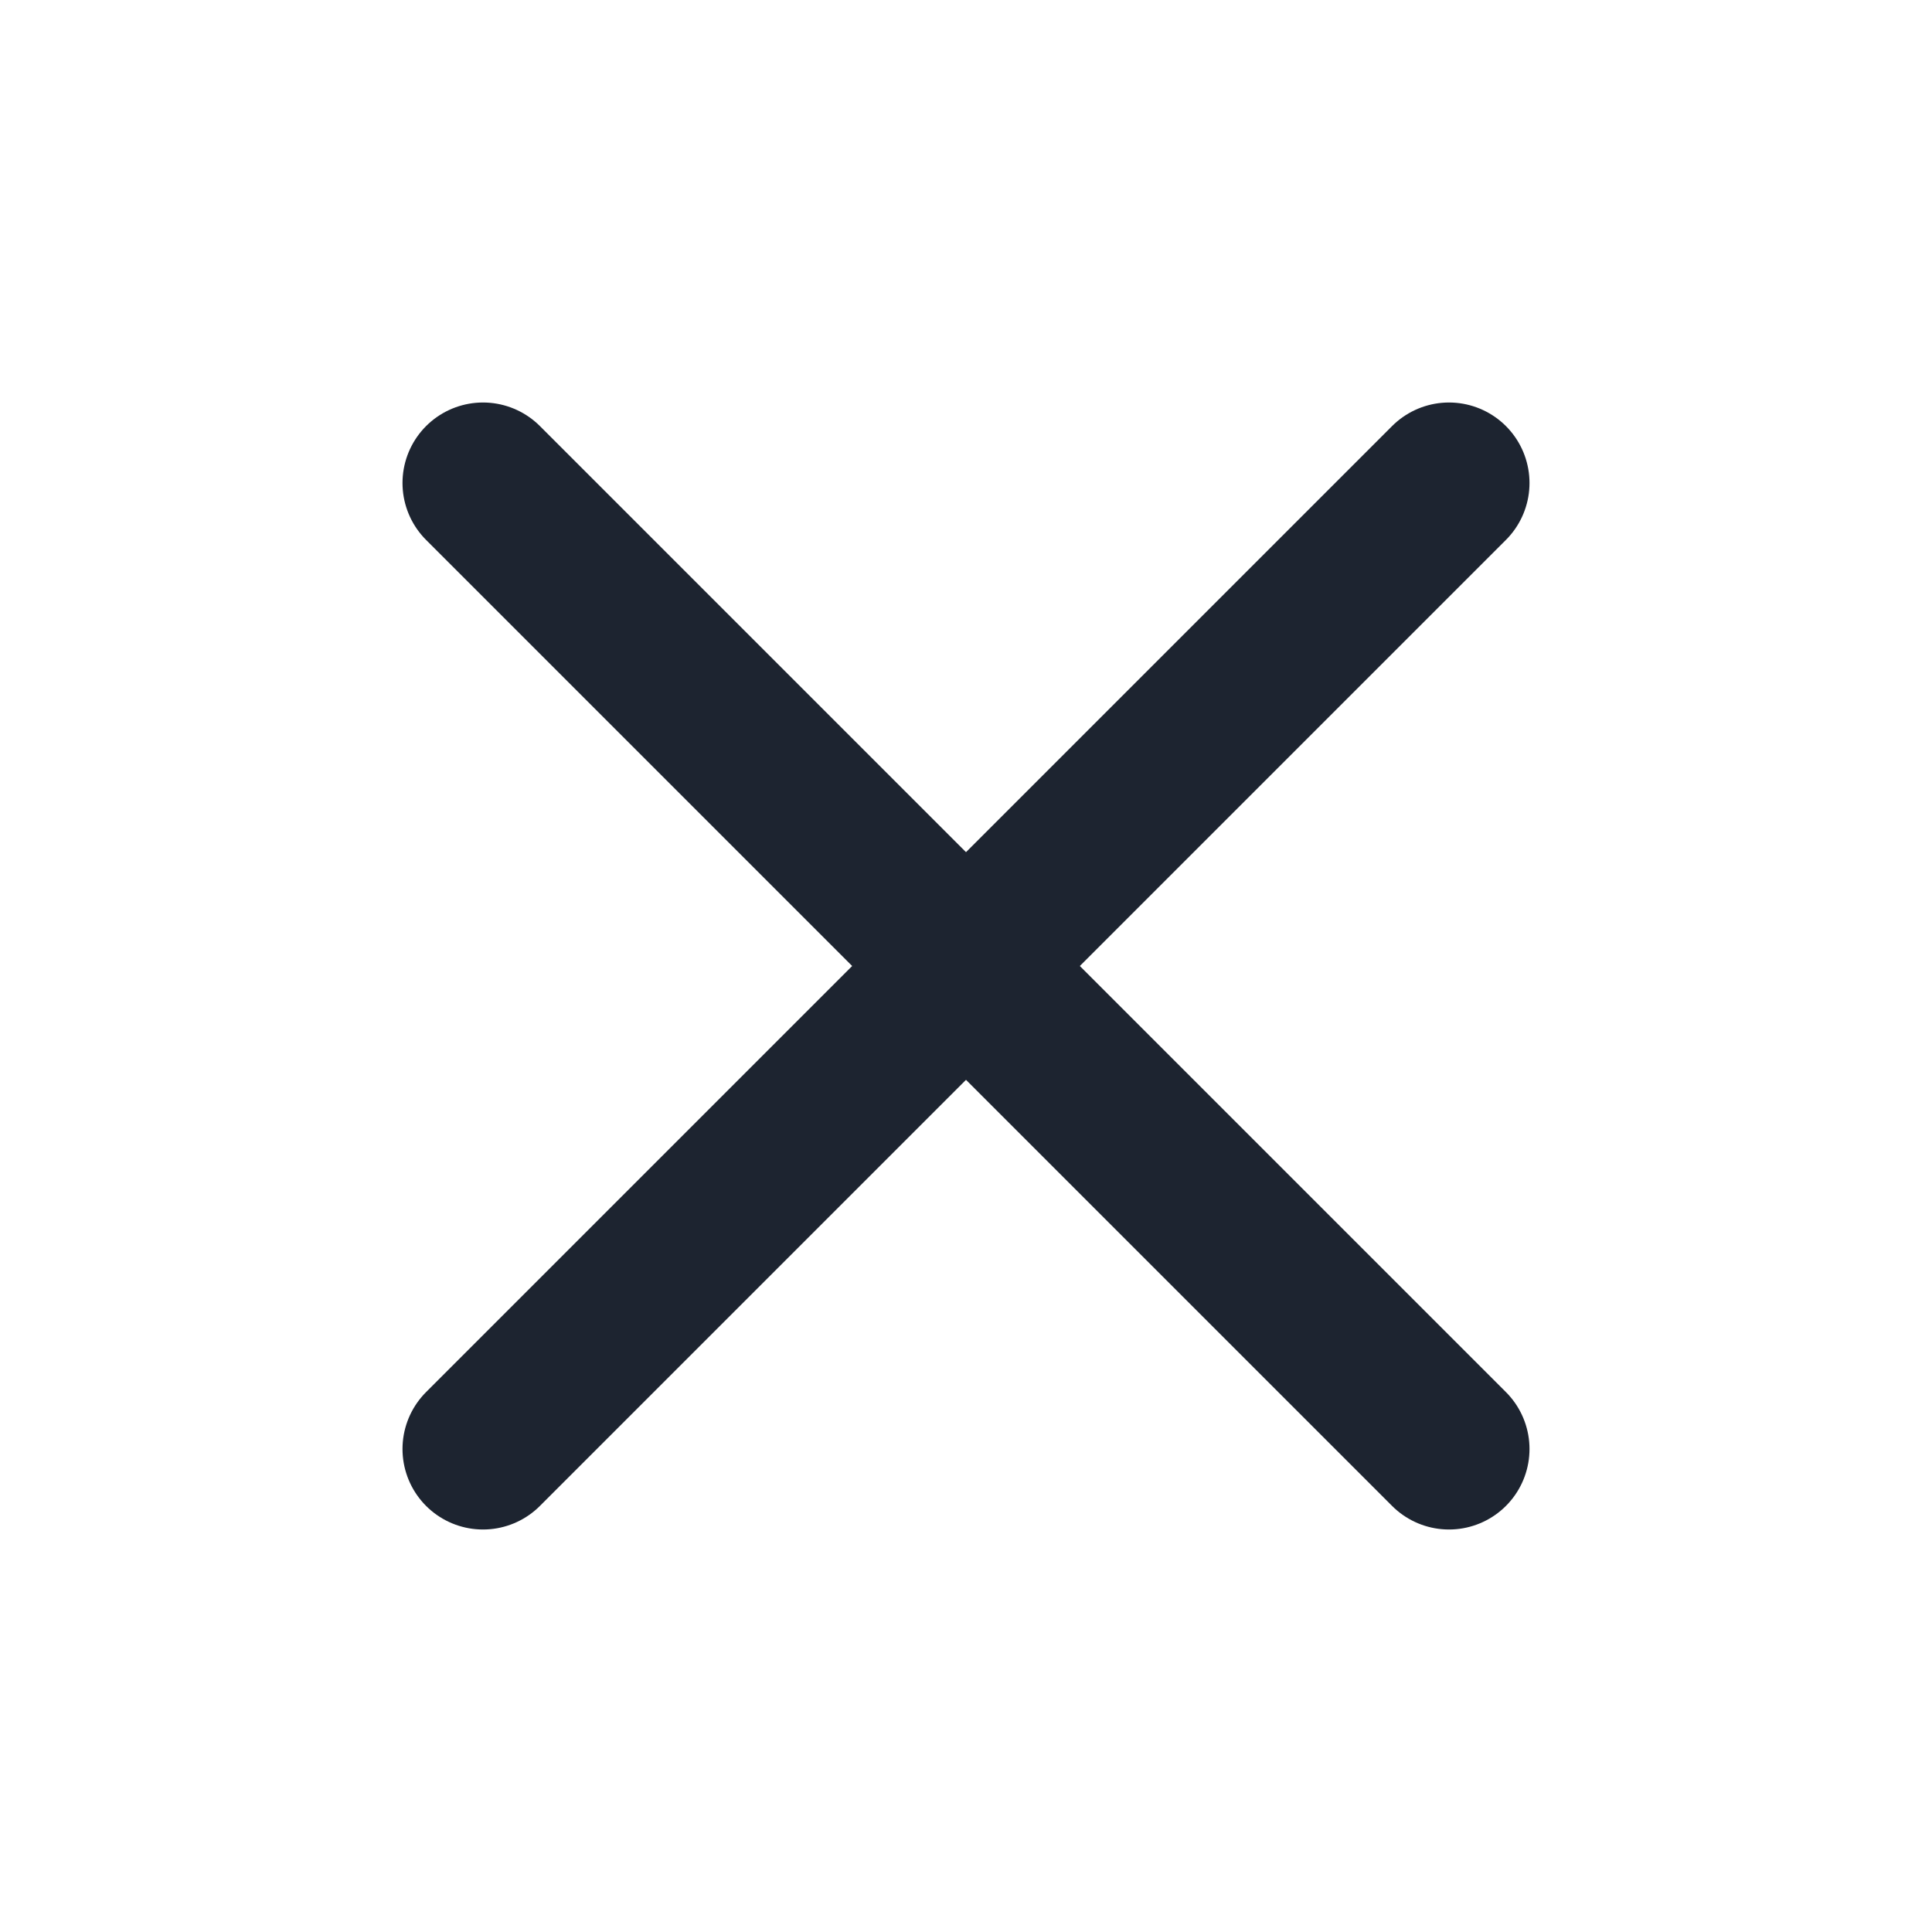
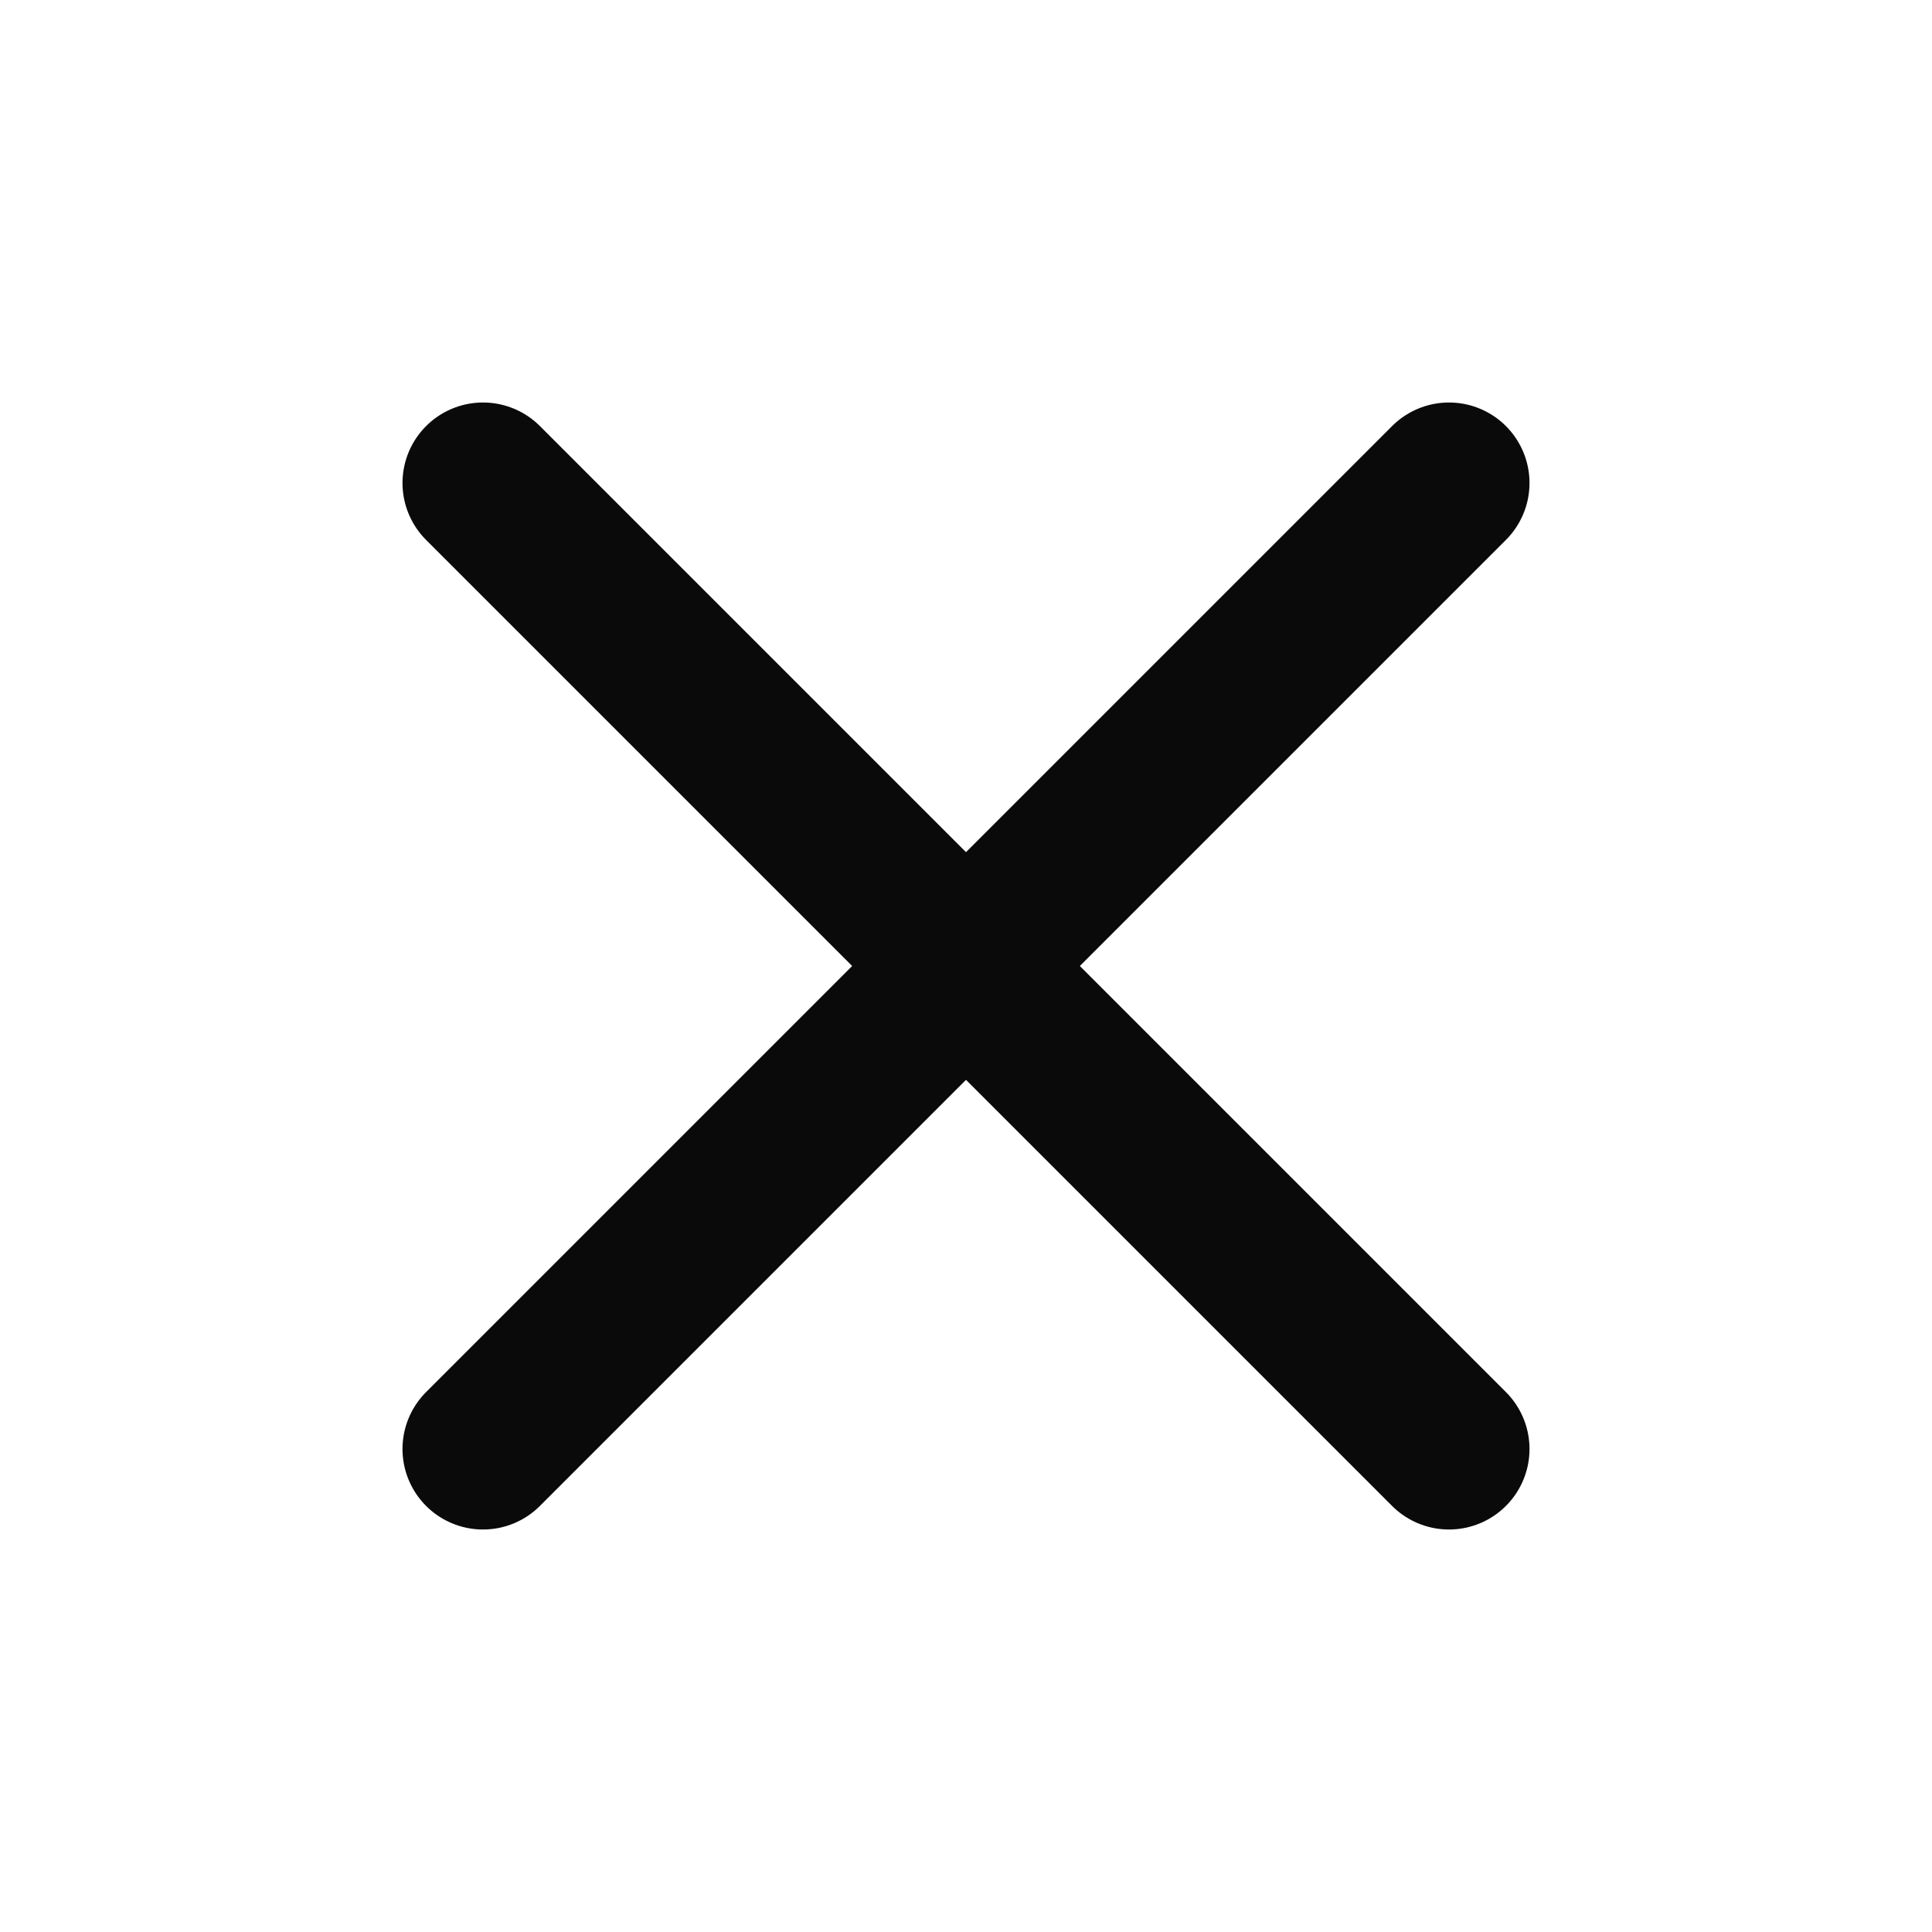
- <svg xmlns="http://www.w3.org/2000/svg" width="24" height="24" viewBox="0 0 24 24" fill="none" stroke="#1d2430" stroke-width="2" stroke-linecap="round" stroke-linejoin="round">
+ <svg xmlns="http://www.w3.org/2000/svg" width="24" height="24" viewBox="0 0 24 24" fill="none" stroke="#0a0a0a" stroke-width="2" stroke-linecap="round" stroke-linejoin="round">
  <path d="M18 6 6 18" />
  <path d="m6 6 12 12" />
</svg>
